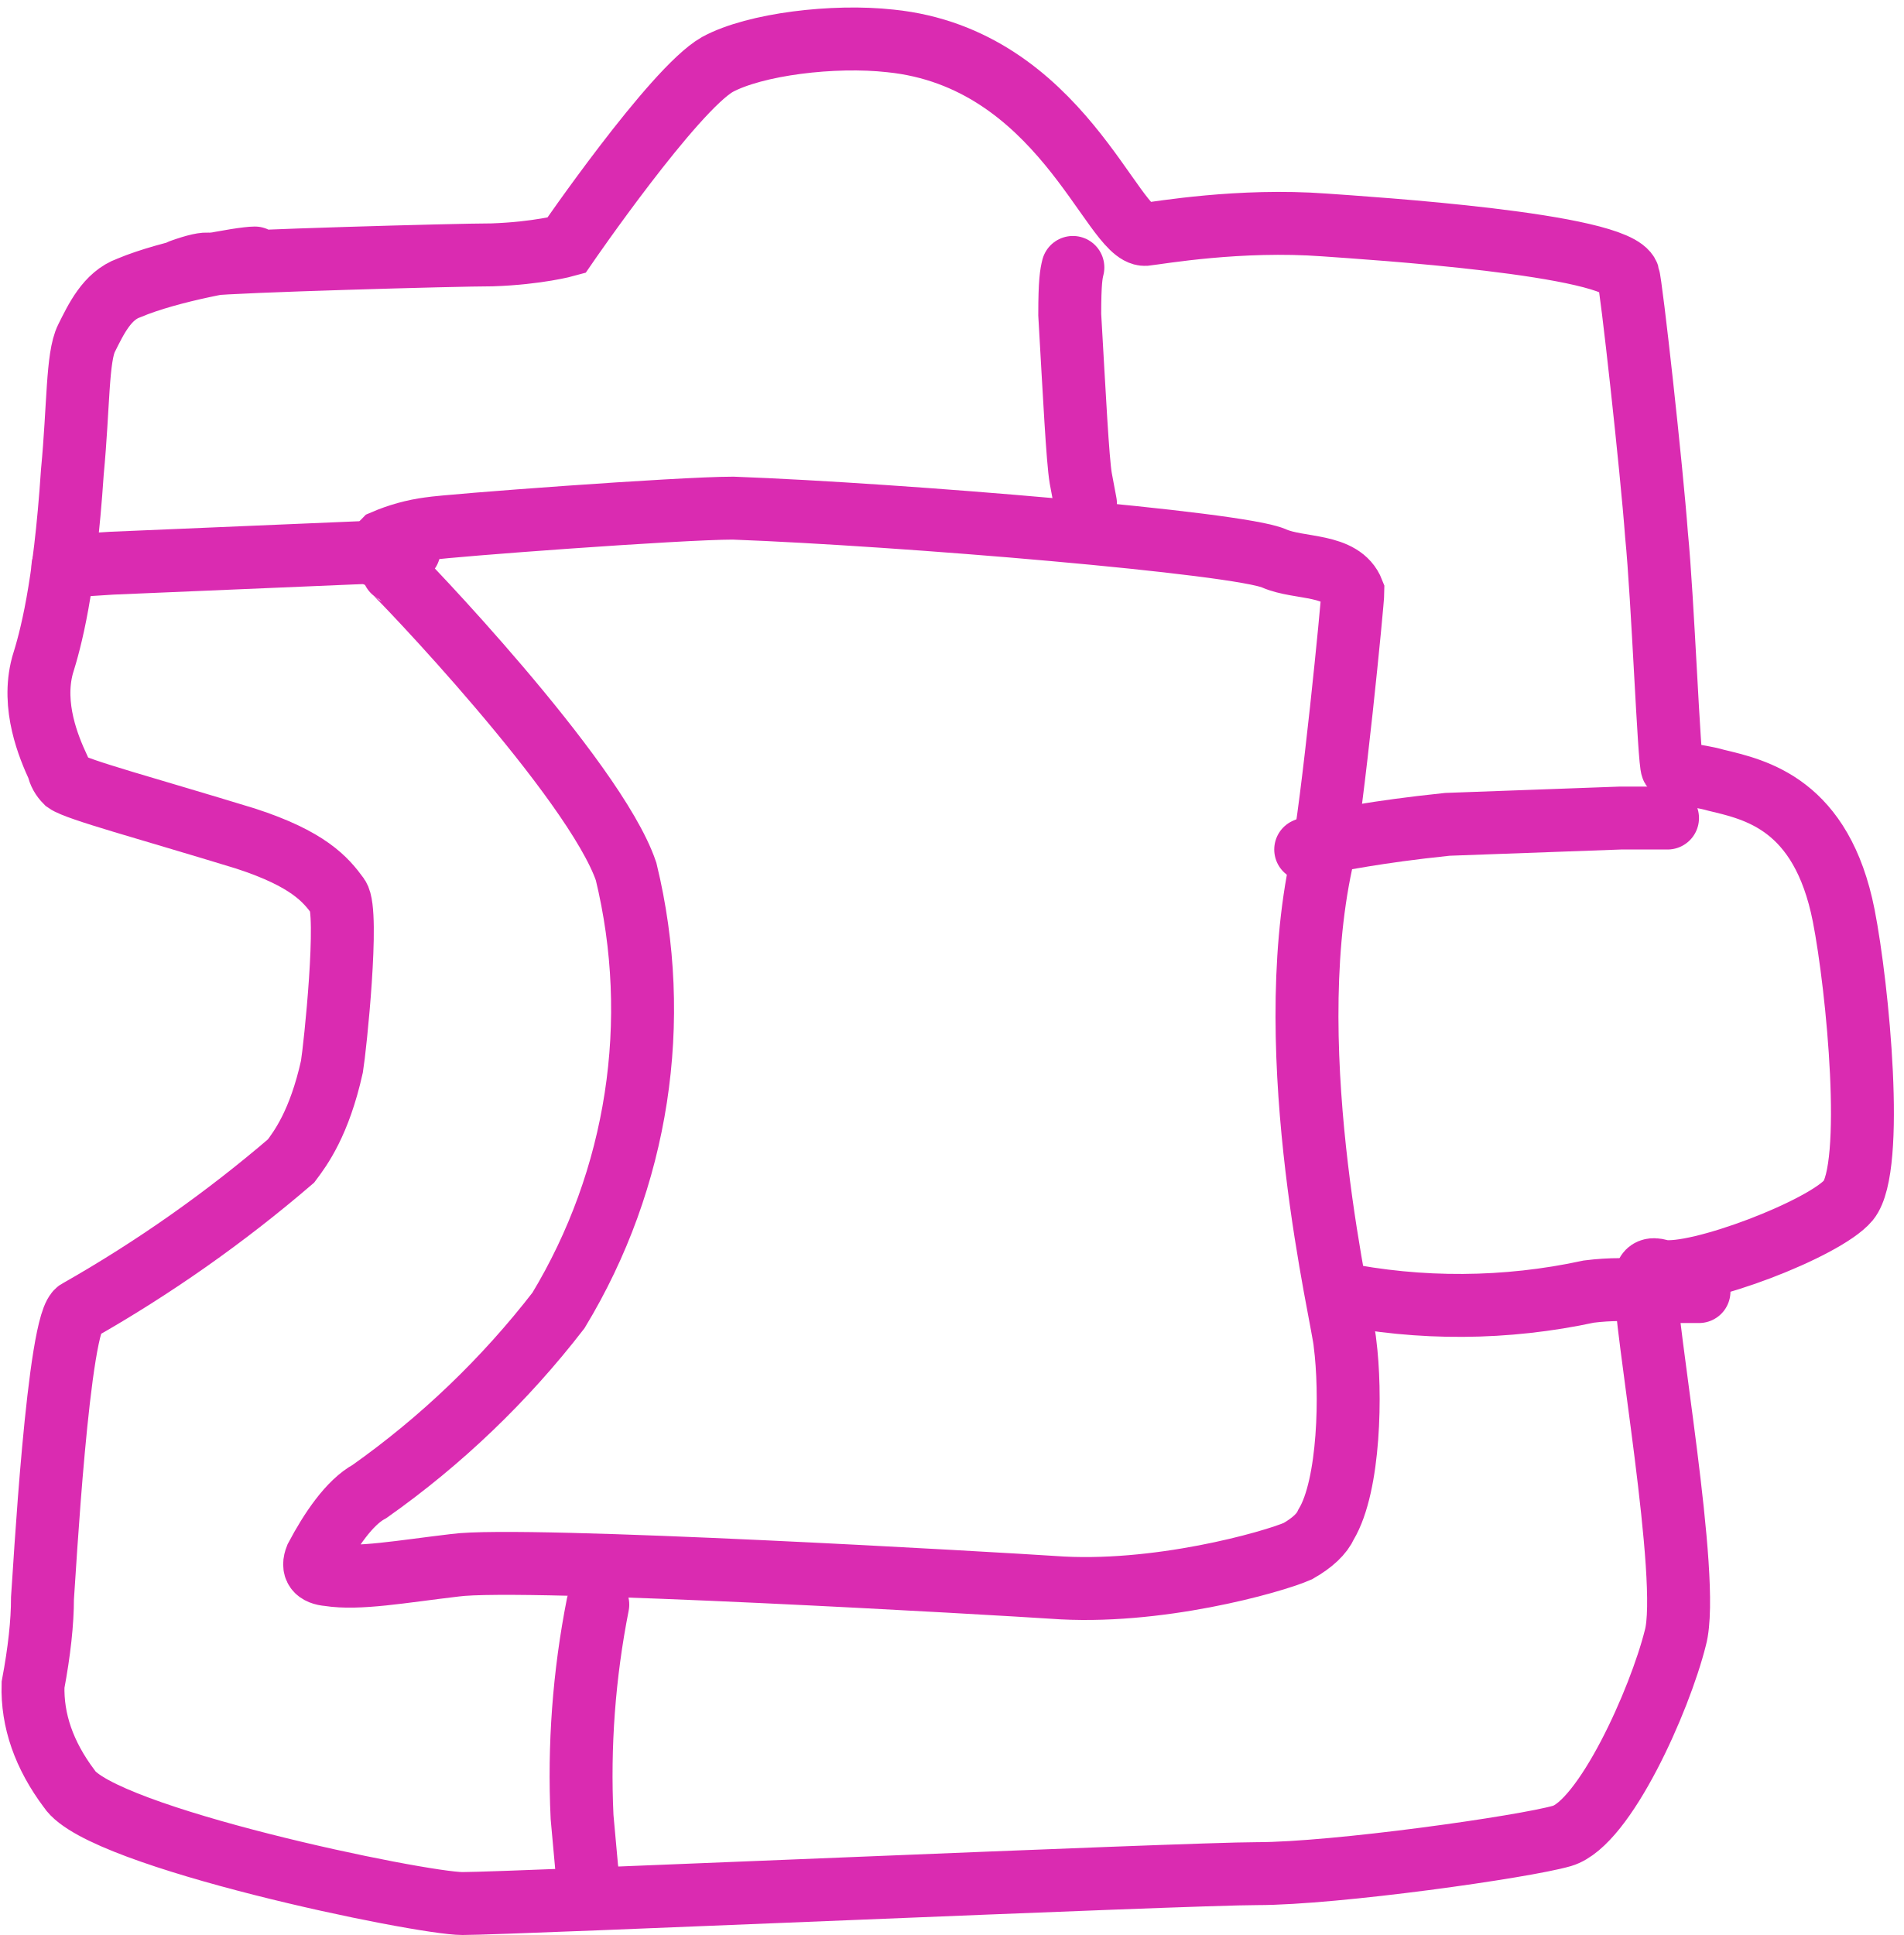
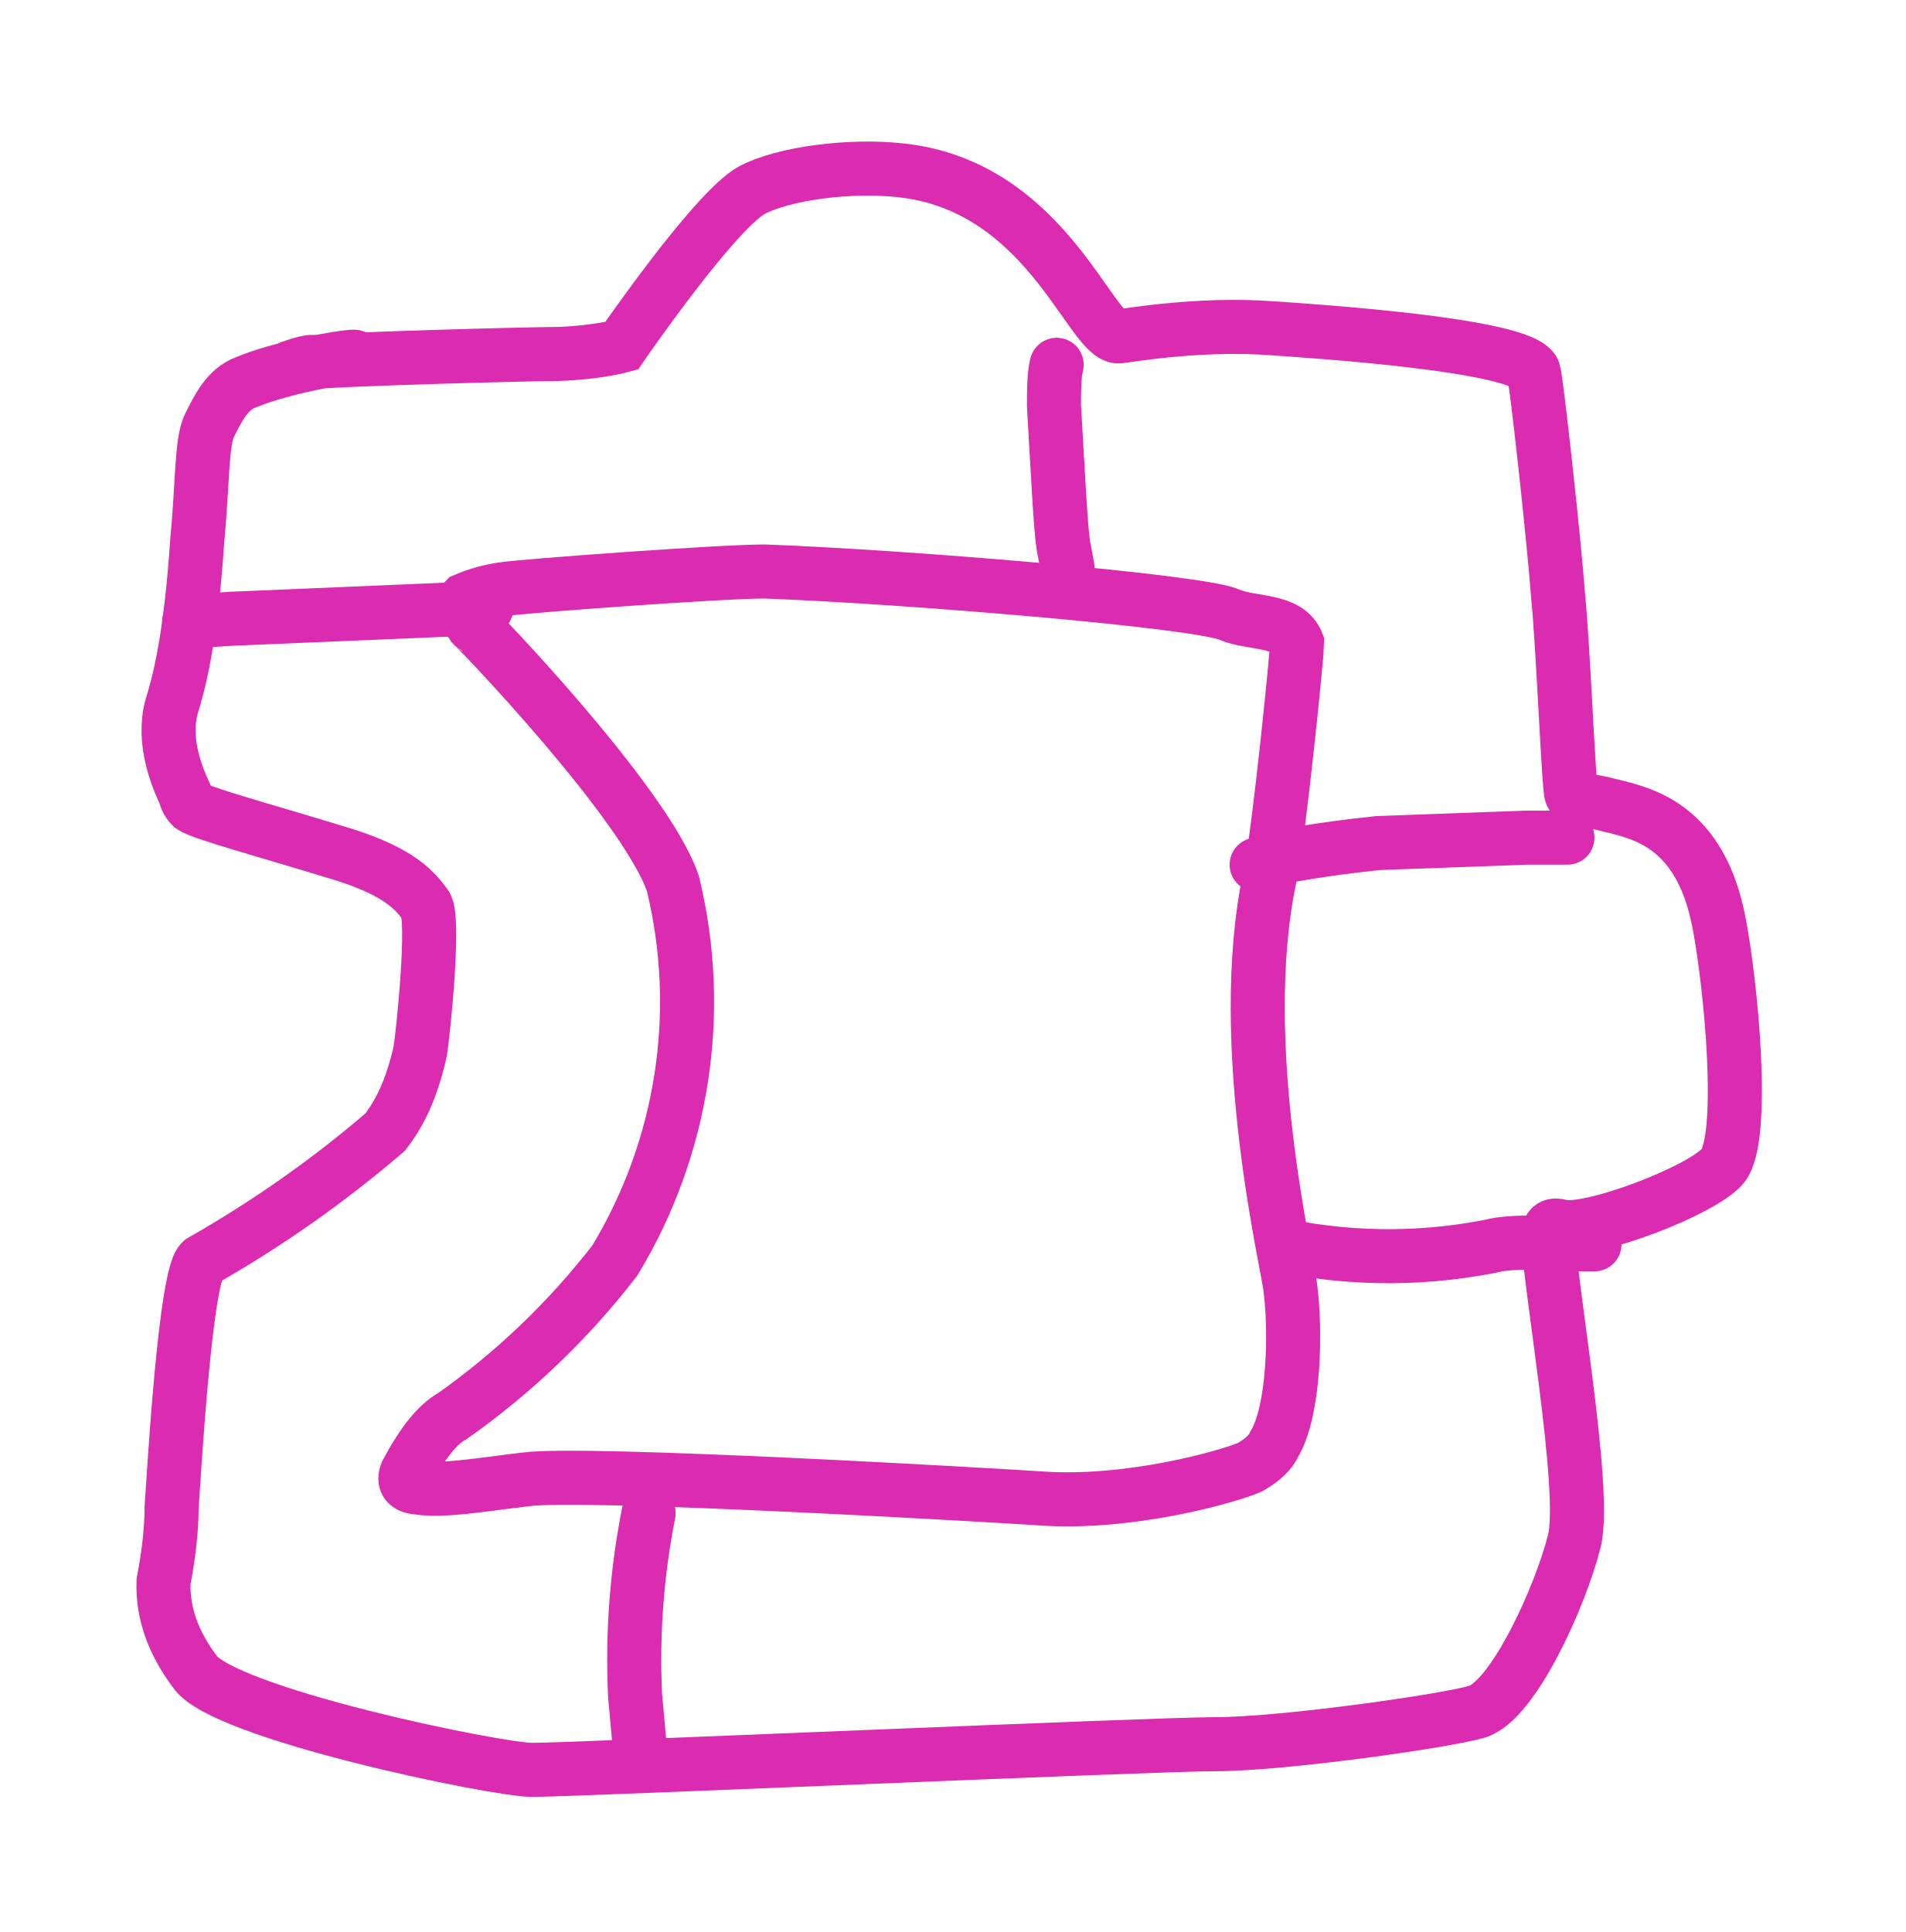
- <svg xmlns="http://www.w3.org/2000/svg" width="100%" height="100%" viewBox="0 0 121 123" version="1.1" xml:space="preserve" style="fill-rule:evenodd;clip-rule:evenodd;stroke-linecap:round;">
+ <svg xmlns="http://www.w3.org/2000/svg" width="100%" height="100%" viewBox="-10 -10 141 143" version="1.1" xml:space="preserve" style="fill-rule:evenodd;clip-rule:evenodd;stroke-linecap:round;">
  <path d="M16.2 16.4c-.8 0-5.4.8-8 1.9-1.4.5-2.1 2-2.7 3.2S5 25.8 4.6 30c-.5 7.5-1.4 10.7-1.9 12.3-.7 2.6.4 5.2 1 6.5q.1.5.5.9c.7.5 5.2 1.7 11.4 3.6 4 1.3 5.1 2.6 5.9 3.7.7 1-.2 9.6-.4 10.8-.8 3.6-2 5.2-2.6 6A86 86 0 0 1 5 83.3c-1.3.4-2.2 17.1-2.3 18.3q0 2.3-.6 5.5-.1 3.4 2.3 6.6c2 3.1 22.3 7.3 25 7.3 3.1 0 46-1.9 50.5-1.9 5 0 17-1.7 19.4-2.4 2.7-.8 6.2-8.6 7.2-12.6 1-3.7-2-20-1.9-22.7 0-.9.7-.7 1-.6 2.3.4 10.4-2.7 11.9-4.5 1.7-2.1.6-13.5-.3-18.1-1.4-7.1-5.6-8-8.1-8.6-1.4-.4-2.5-.3-2.8-.8-.2-.3-.6-10.8-1-14.8-.3-4.1-1.6-15.9-1.8-16.5-.7-2-16.5-3-19.3-3.2-5.4-.4-10.5.5-11.4.6-2.1.1-5.4-11.2-16.2-12.3-3.6-.4-8.6.2-11 1.5C42.8 5.7 36 15.6 36 15.6s-1.8.5-4.7.6c-2.3 0-16.5.4-18 .6q-.4-.1-1.8.4" style="fill:none;fill-rule:nonzero;stroke:rgb(218,43,177);stroke-width:4px;" />
  <path d="M25 36.3c.2.1 12.8 13.2 14.8 19.1a37 37 0 0 1-4.3 27.9 56 56 0 0 1-12 11.5c-1.3.7-2.5 2.5-3.4 4.2q-.4 1 .8 1.1c1.9.3 4.6-.2 8-.6 4.3-.6 35 1.2 38 1.4 6.6.5 14-1.6 15.6-2.3q1.4-.8 1.8-1.7c1.5-2.5 1.6-8.4 1.2-11.5-.1-1.5-4.2-18.1-1.5-30.6.7-3.4 2-16.6 2-17.2-.7-1.8-3.4-1.4-5-2.1-2.2-1-23.7-2.8-34.4-3.2-3.4 0-18.1 1.1-19.3 1.3a11 11 0 0 0-2.9.8q-.3.3-.3 1" style="fill:none;fill-rule:nonzero;stroke:rgb(218,43,177);stroke-width:4px;" />
  <path d="m4 36 3.1-.2L26 35" style="fill:none;fill-rule:nonzero;stroke:rgb(218,43,177);stroke-width:4px;" />
  <path d="M68.2 17c-.1.4-.2.9-.2 3 .3 5.2.5 9.2.7 10.4L69 32" style="fill:none;fill-rule:nonzero;stroke:rgb(218,43,177);stroke-width:4px;" />
  <path d="M106 52h-3l-11 .4c-4.8.5-6.8 1-7.8 1.1L83 54" style="fill:none;fill-rule:nonzero;stroke:rgb(218,43,177);stroke-width:4px;" />
  <path d="M85 82.2a39 39 0 0 0 16-.1 16 16 0 0 1 4 0h3" style="fill:none;fill-rule:nonzero;stroke:rgb(218,43,177);stroke-width:4px;" />
  <path d="M38 102a56 56 0 0 0-1 13.5l.3 3.3.2 1.2" style="fill:none;fill-rule:nonzero;stroke:rgb(218,43,177);stroke-width:4px;" />
</svg>
